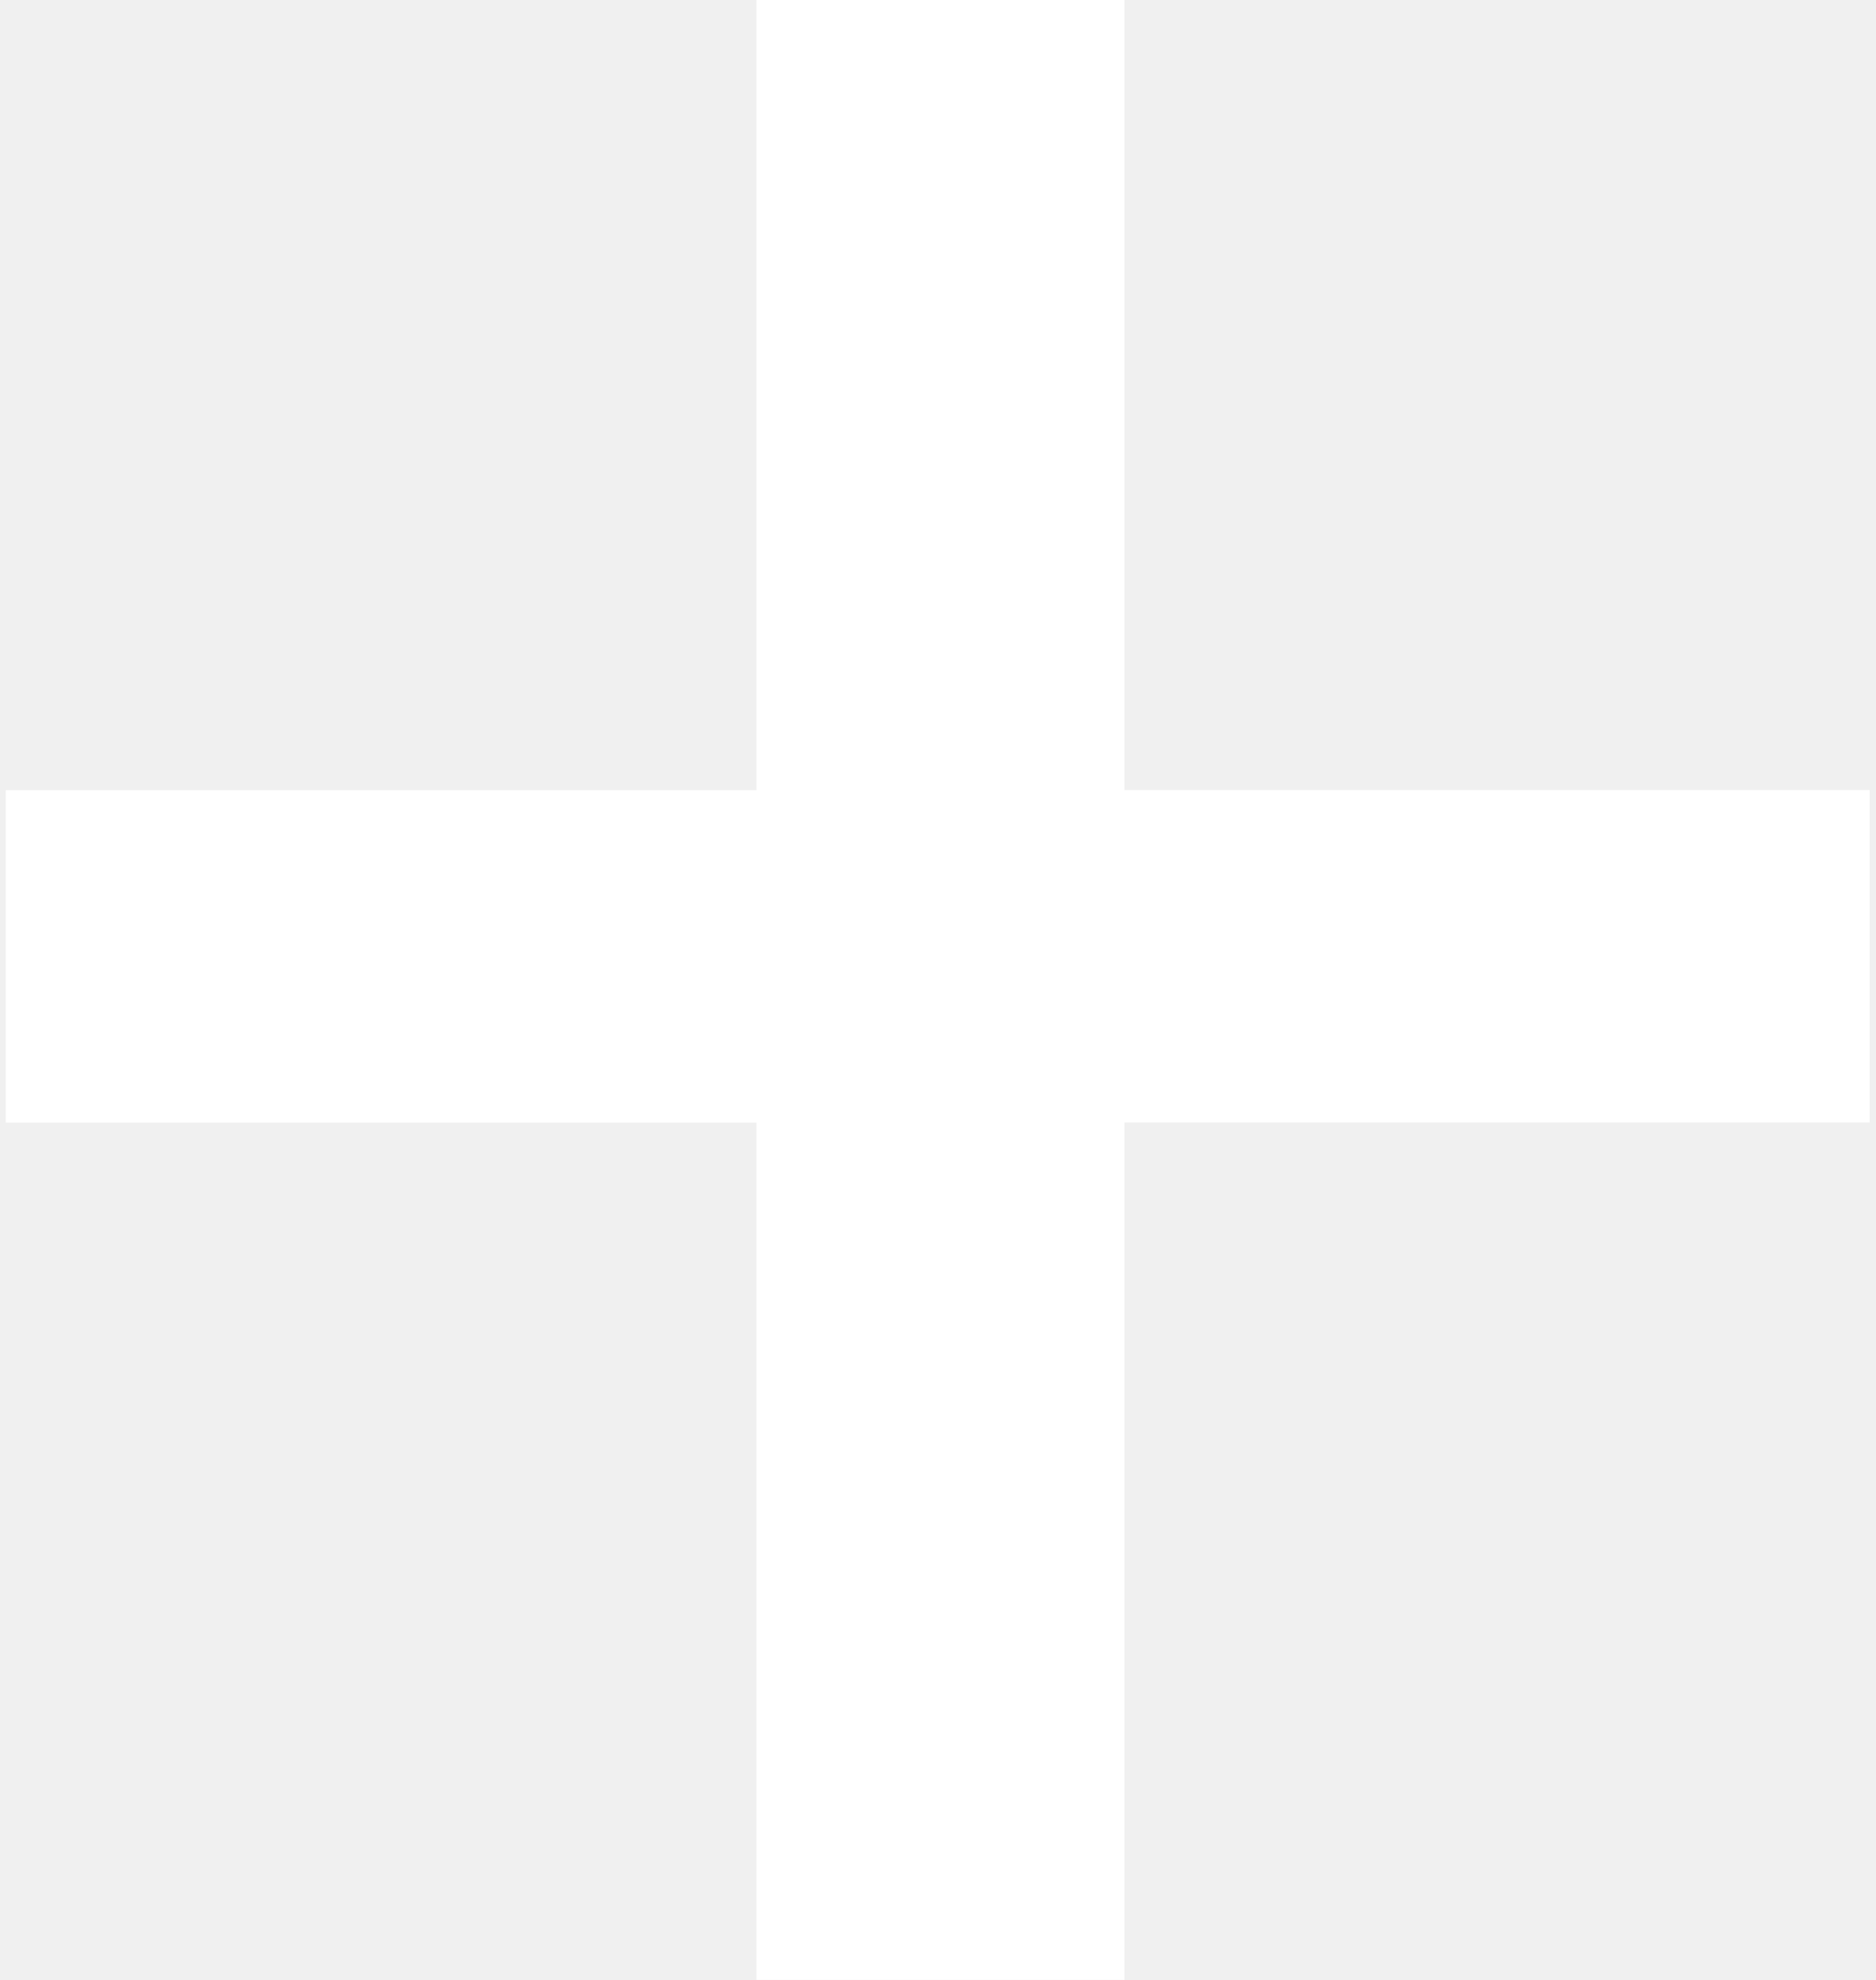
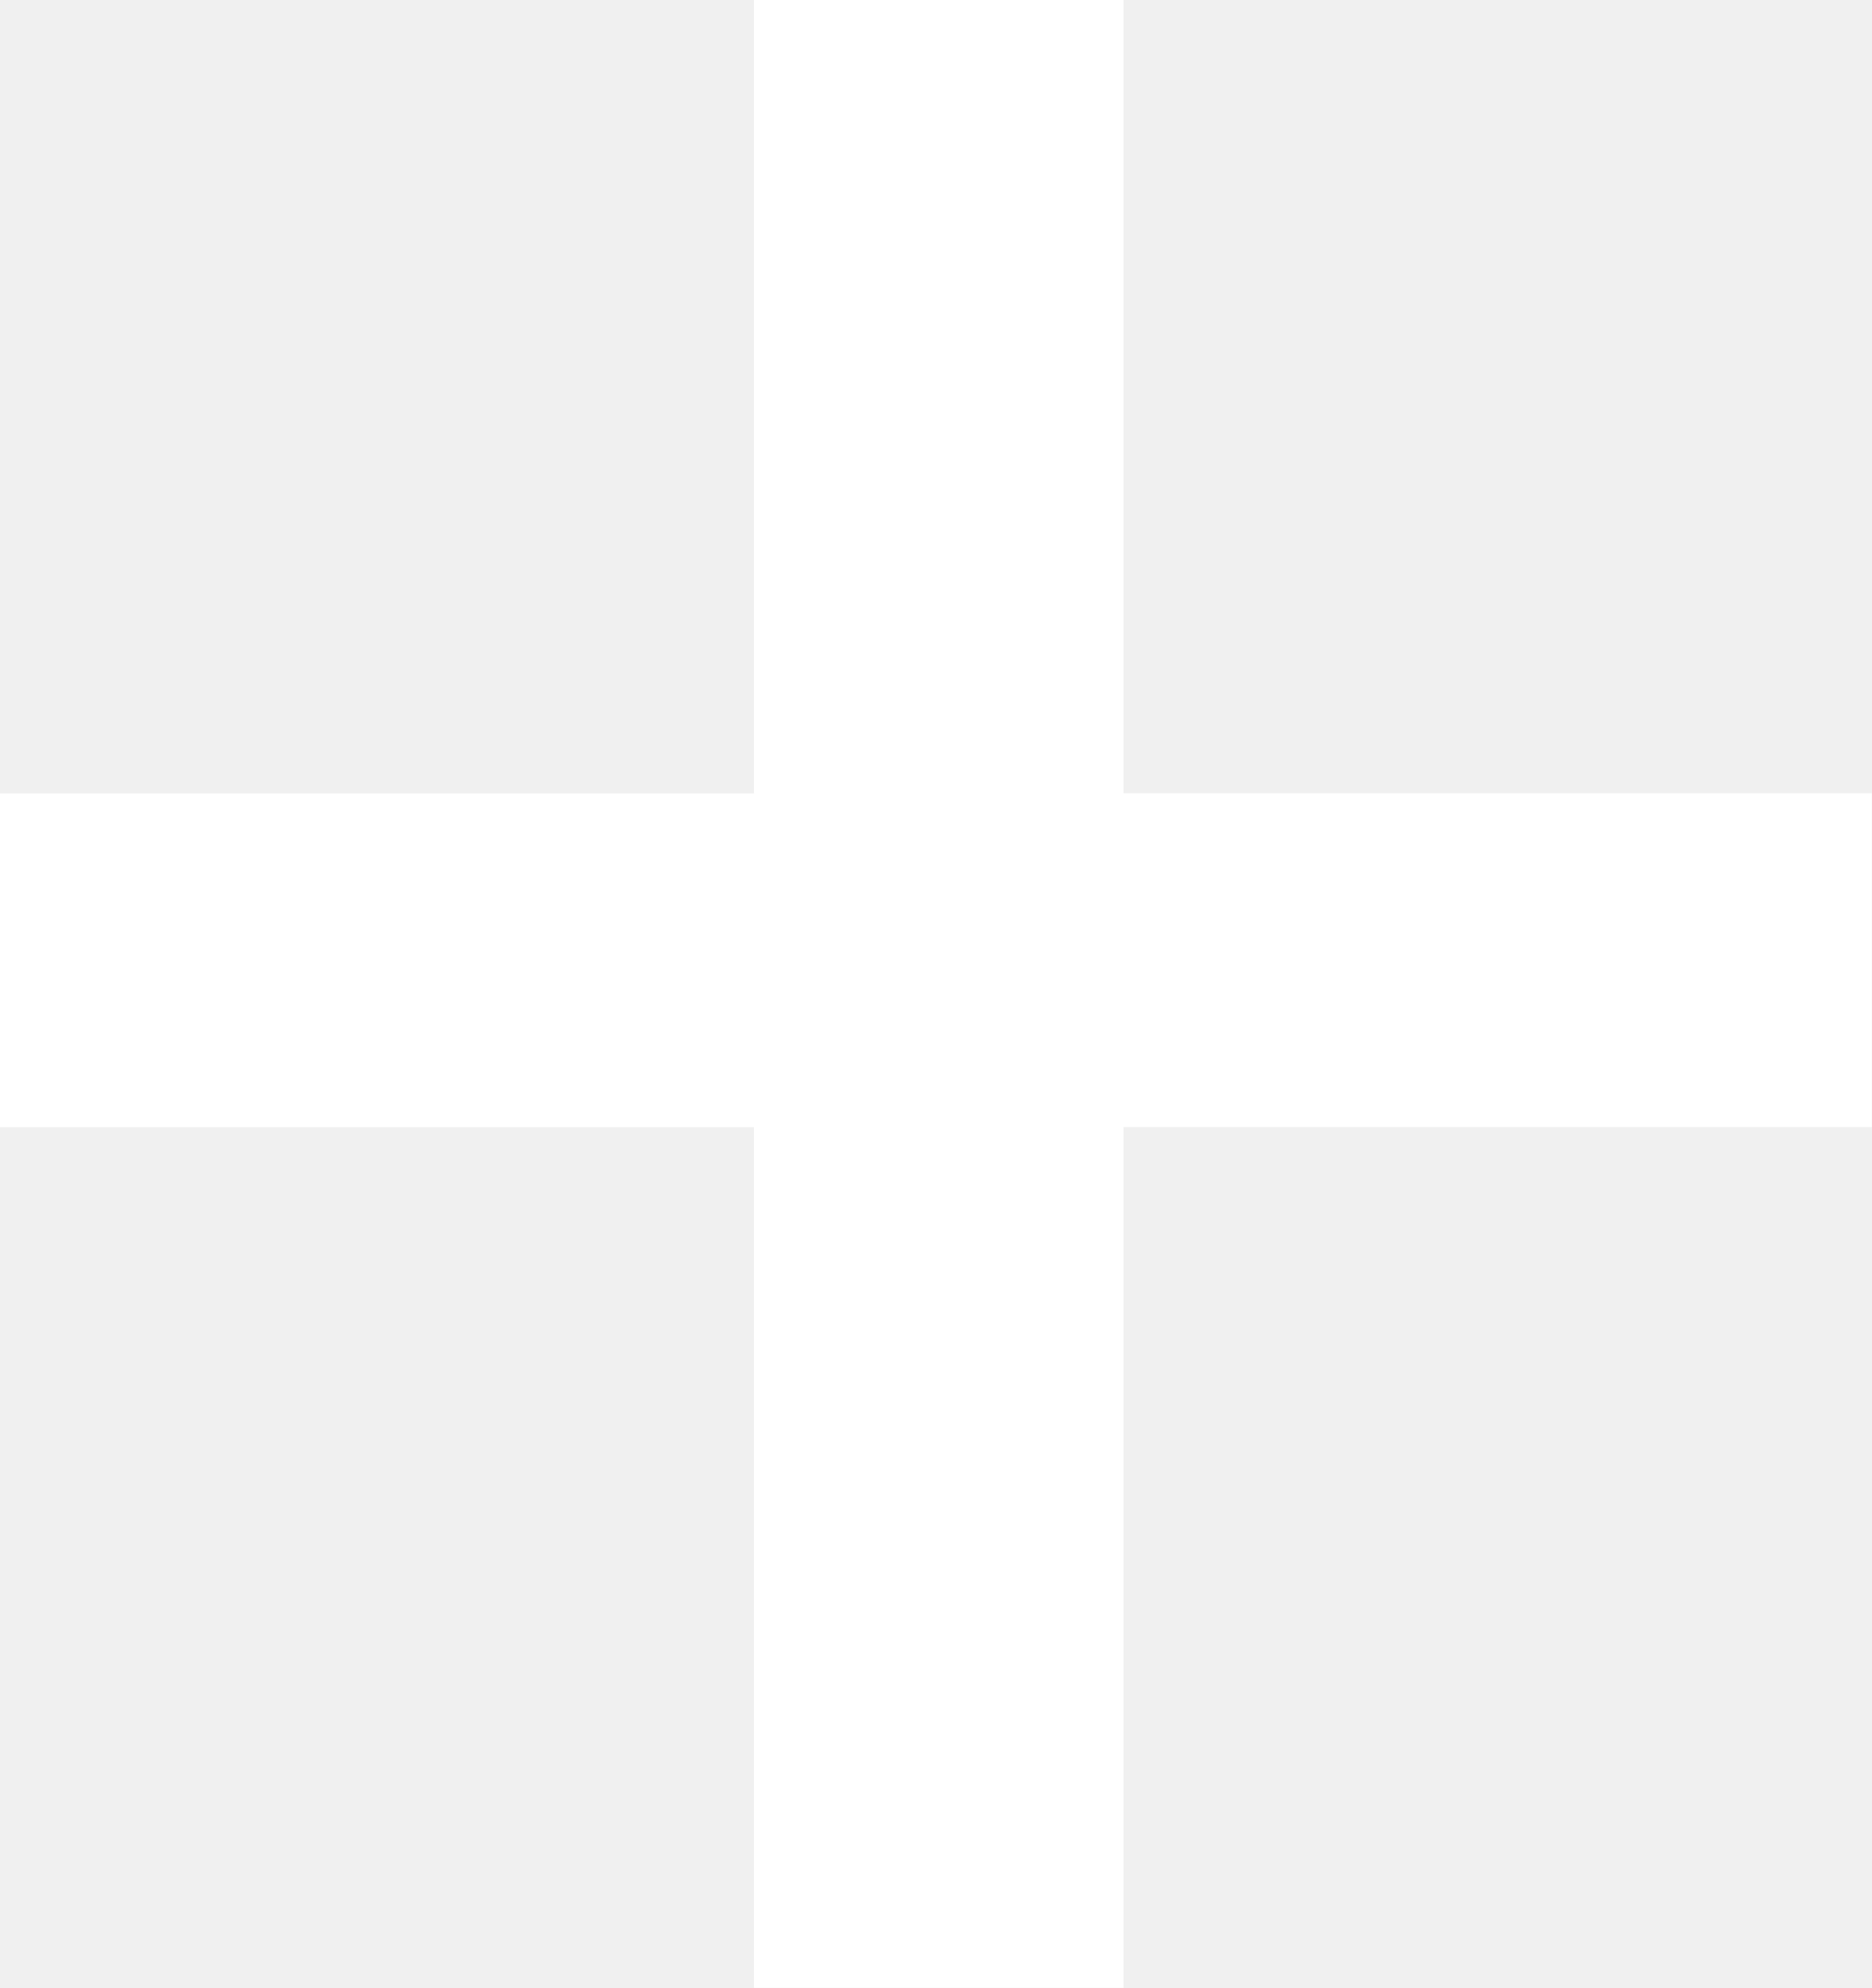
- <svg xmlns="http://www.w3.org/2000/svg" id="Component_7_1" data-name="Component 7 – 1" width="18" height="19" viewBox="0 0 18.348 19.487">
+ <svg xmlns="http://www.w3.org/2000/svg" id="Component_7_1" data-name="Component 7 – 1" width="18.348" height="19.487" viewBox="0 0 18.348 19.487">
  <path id="Path_14" data-name="Path 14" d="M12.345-12.834h7.335v3.272H12.345v8.438H8.723V-9.561H1.333v-3.272h7.39V-20.61h3.622Z" transform="translate(-1.333 20.61)" fill="#fff" />
</svg>
